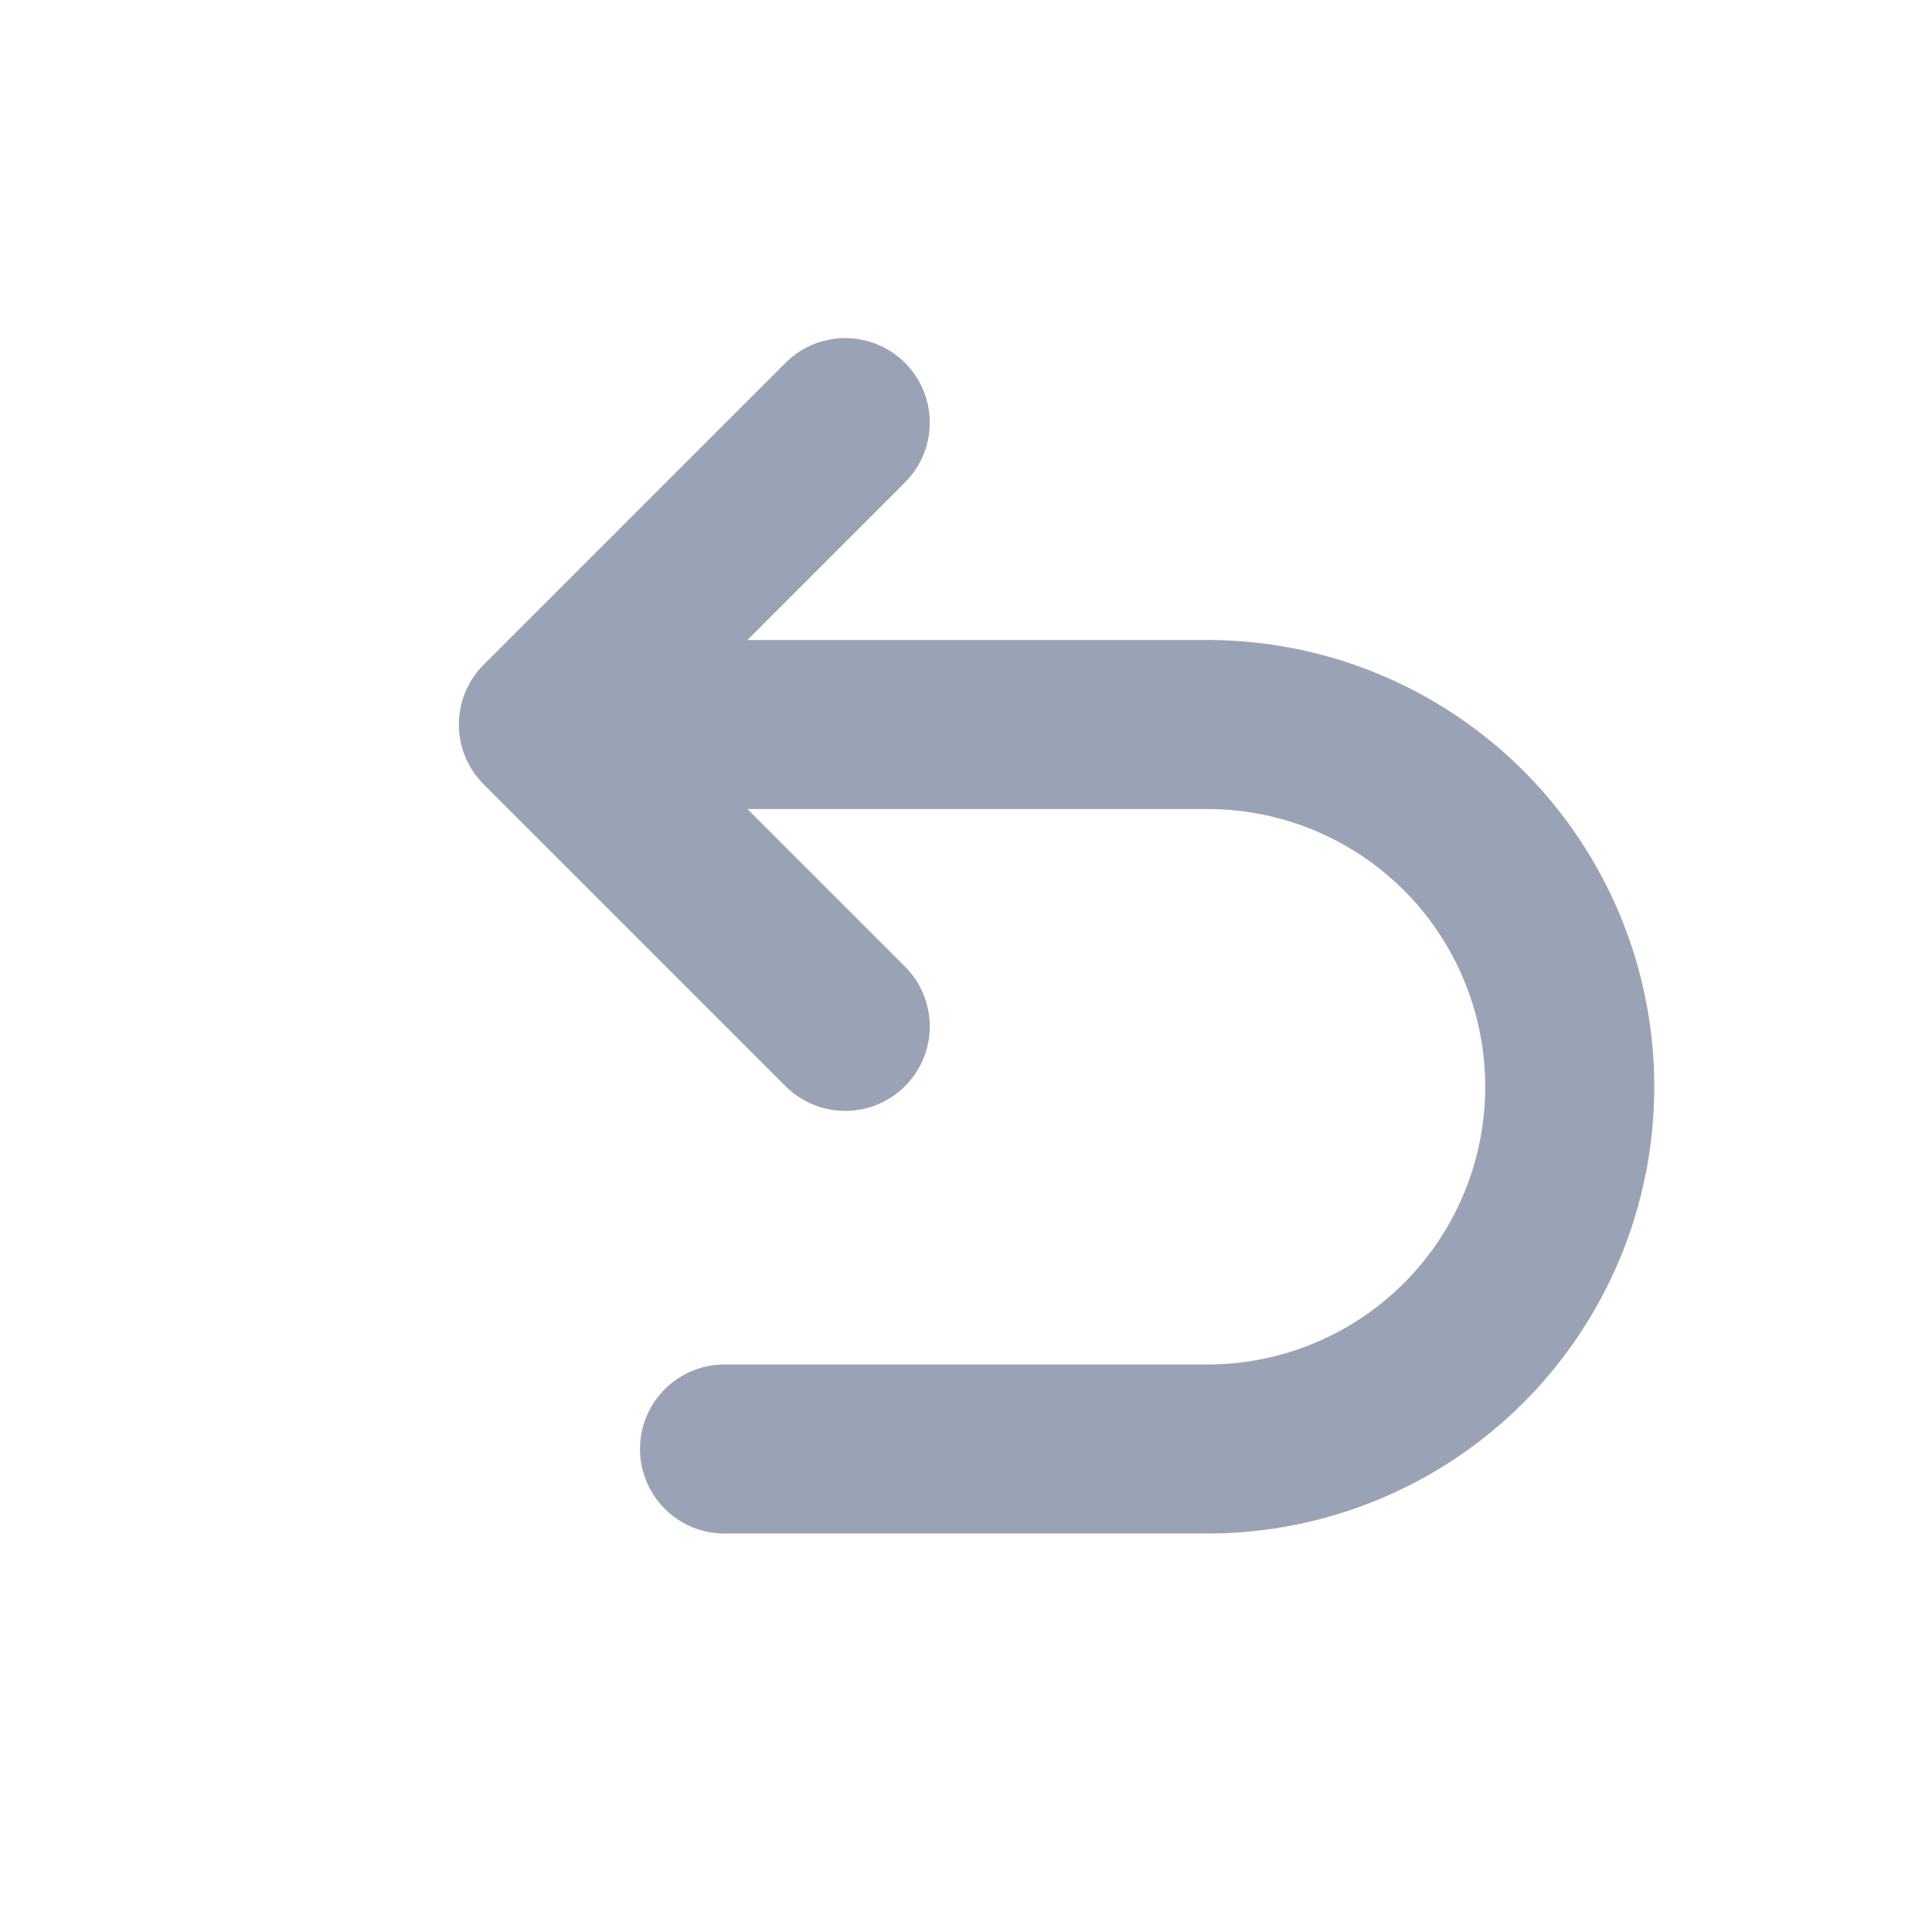
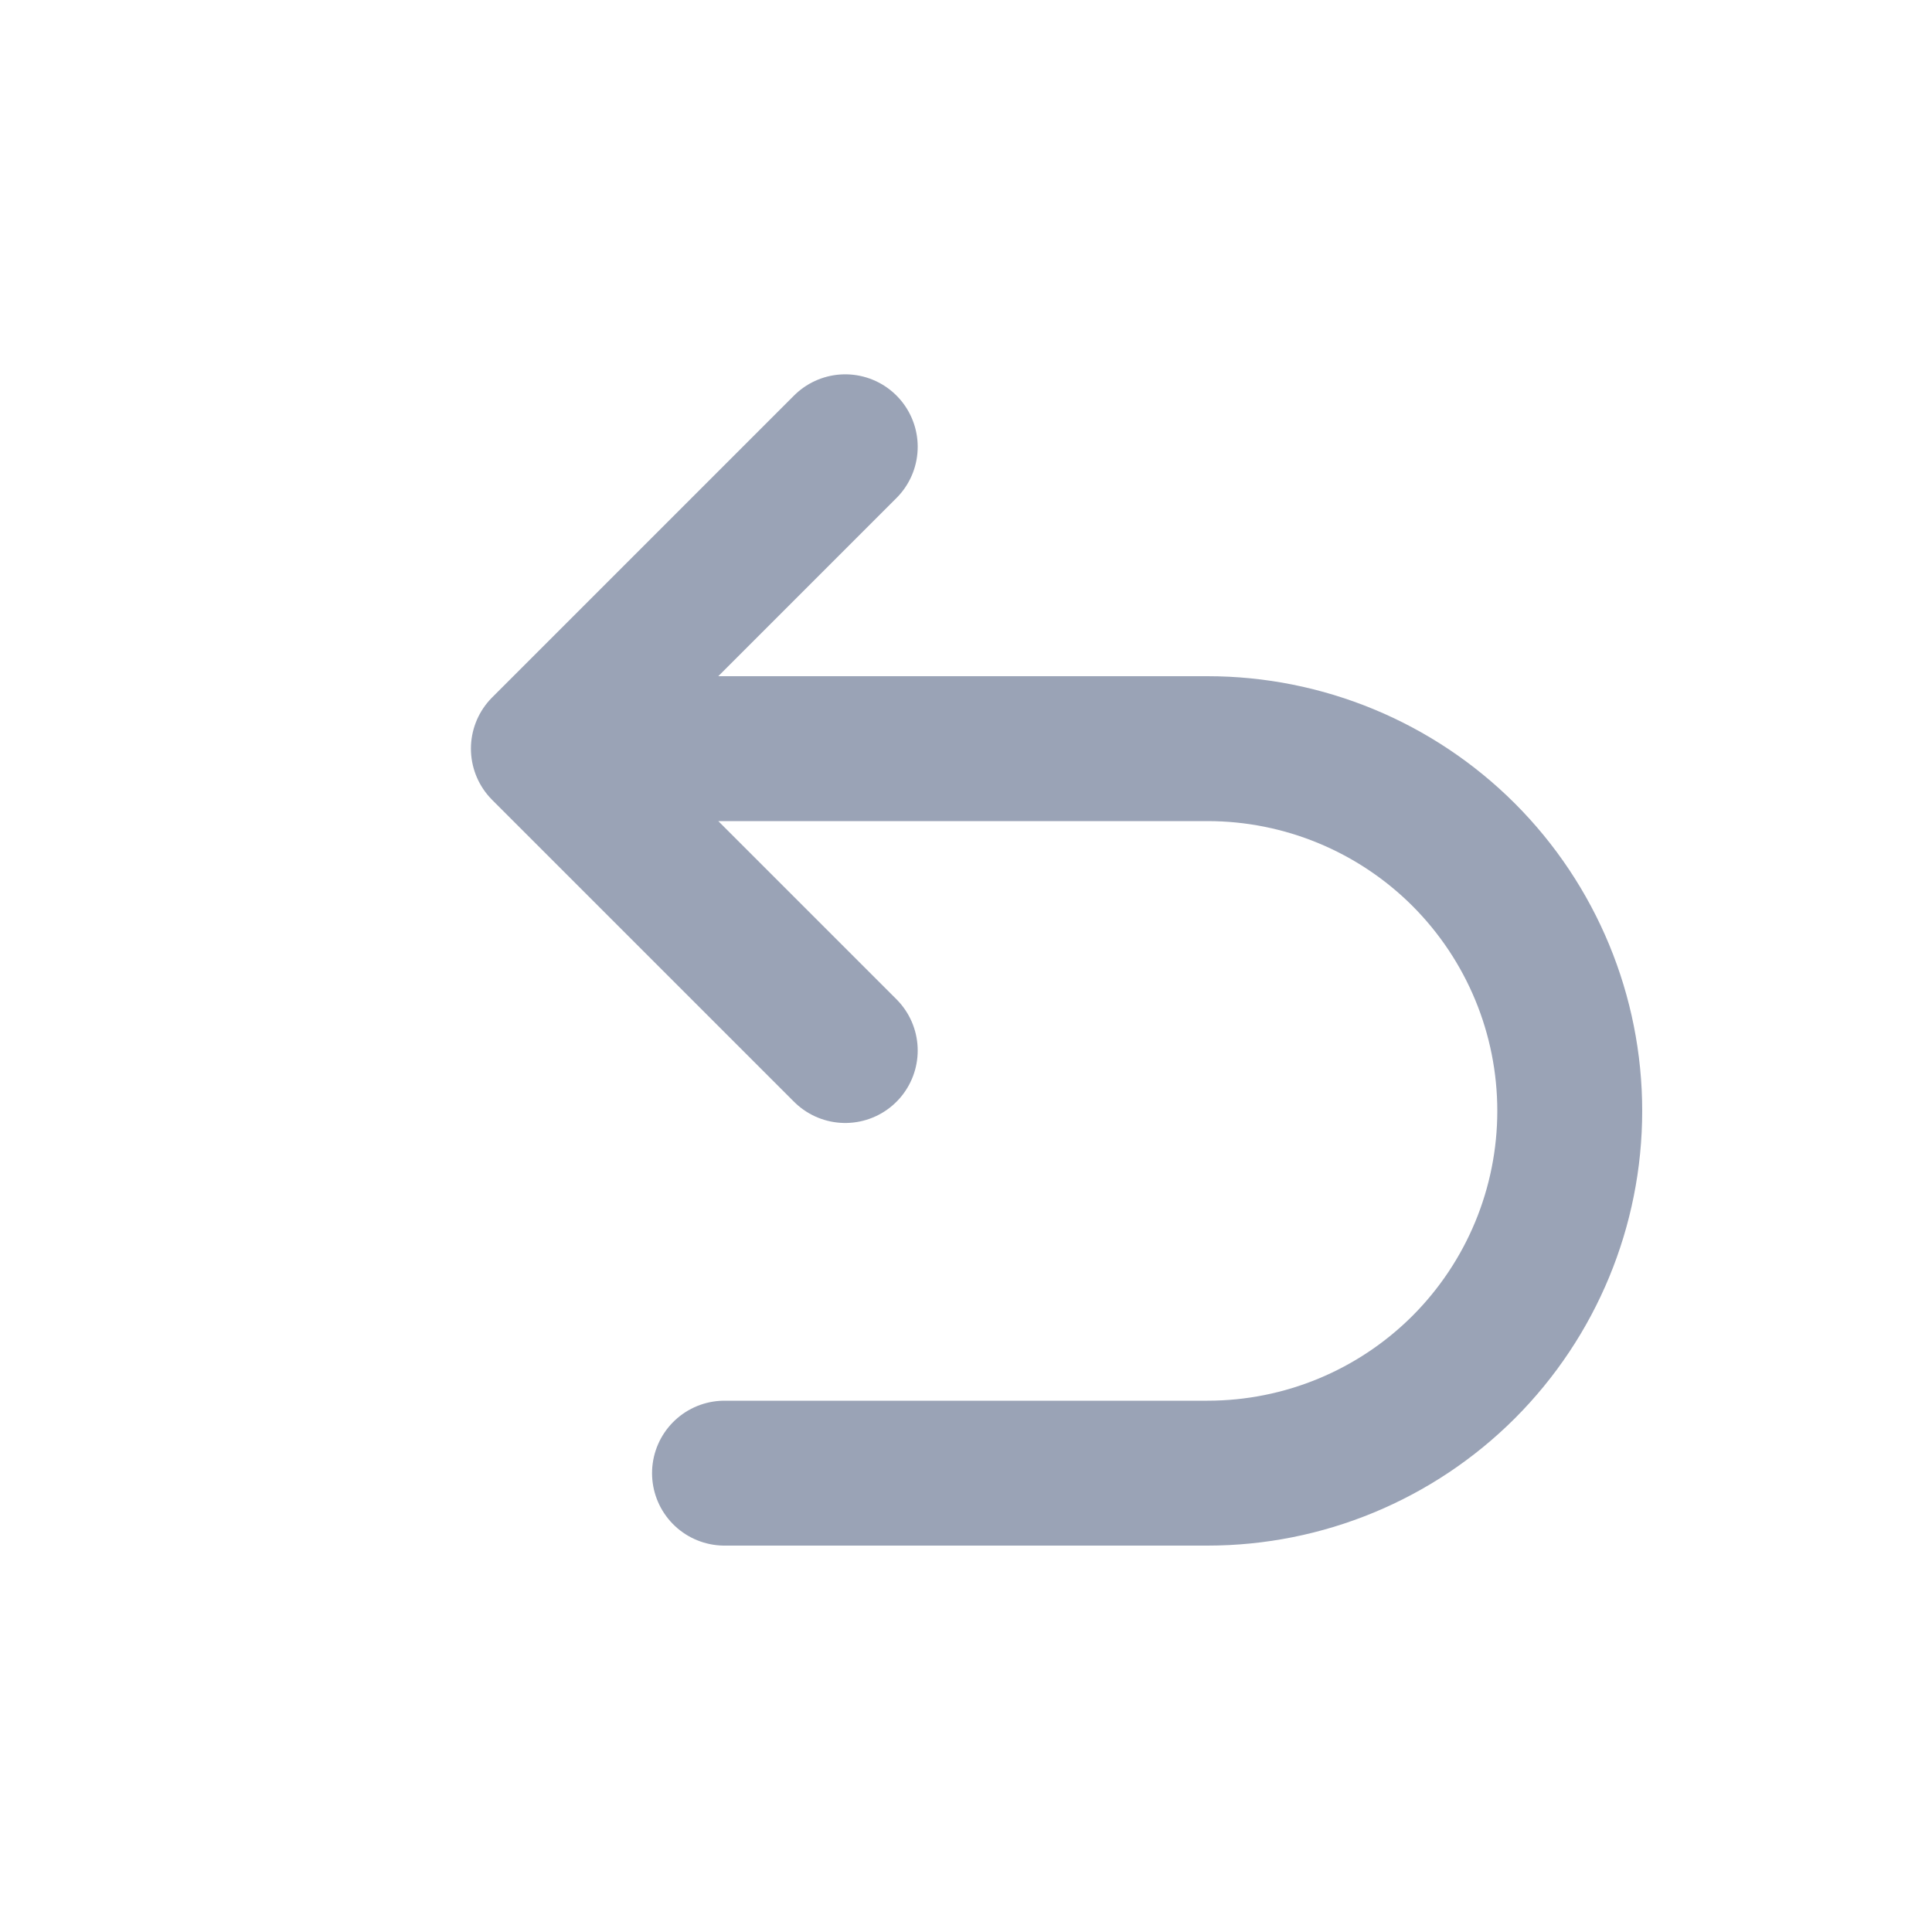
<svg xmlns="http://www.w3.org/2000/svg" width="20" height="20" viewBox="0 0 20 20" fill="none">
-   <path d="M6.25 7.5H12.5C13.495 7.5 14.448 7.895 15.152 8.598C15.855 9.302 16.25 10.255 16.25 11.25C16.25 12.245 15.855 13.198 15.152 13.902C14.448 14.605 13.495 15 12.5 15H7.5M8.75 4.375L5.625 7.5L8.75 10.625" stroke-width="1.75" stroke-linecap="round" stroke-linejoin="round" stroke="#9AA3B6" />
+   <path d="M6.25 7.75 H12.5 C13.495 7.75 14.448 8.145 15.152 8.848 C15.855 9.552 16.25 10.505 16.25 11.5 C16.25 12.495 15.855 13.448 15.152 14.152 C14.448 14.855 13.495 15.25 12.5 15.25 H7.5 M8.75 4.625 L5.625 7.75 L8.75 10.875" stroke-width="1.5" stroke-linecap="round" stroke-linejoin="round" stroke="#9AA3B6" />
</svg>
